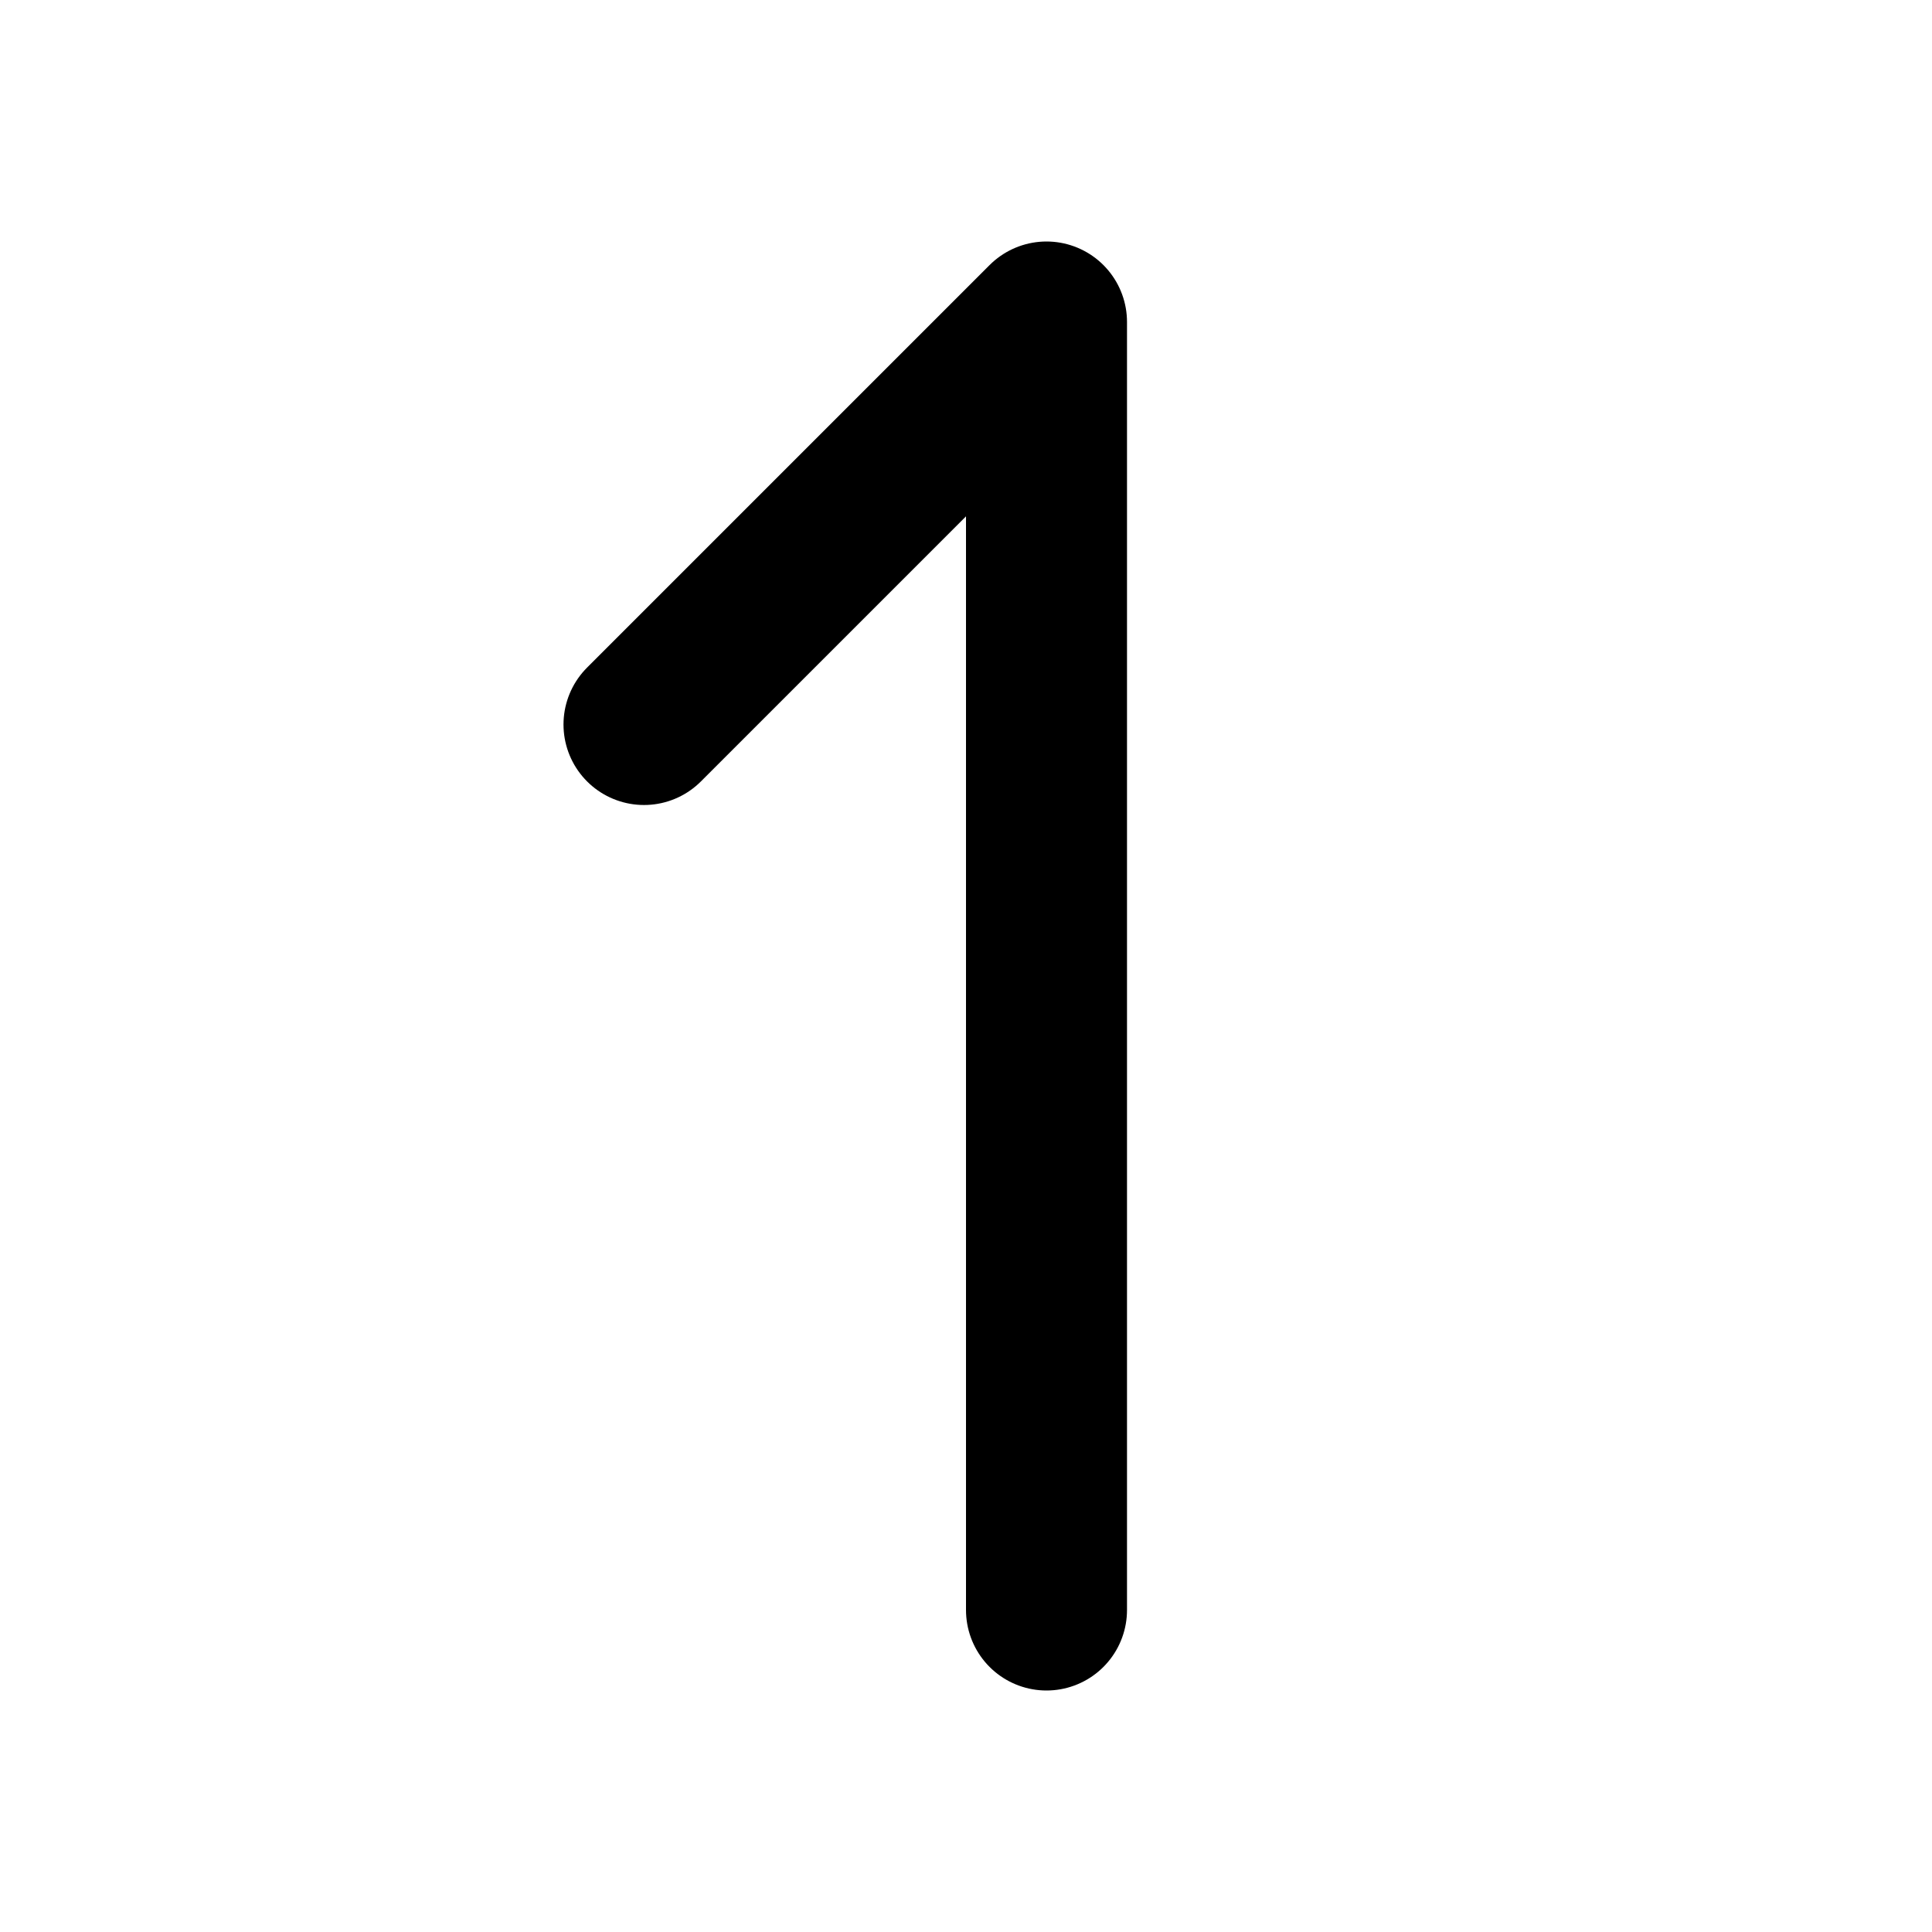
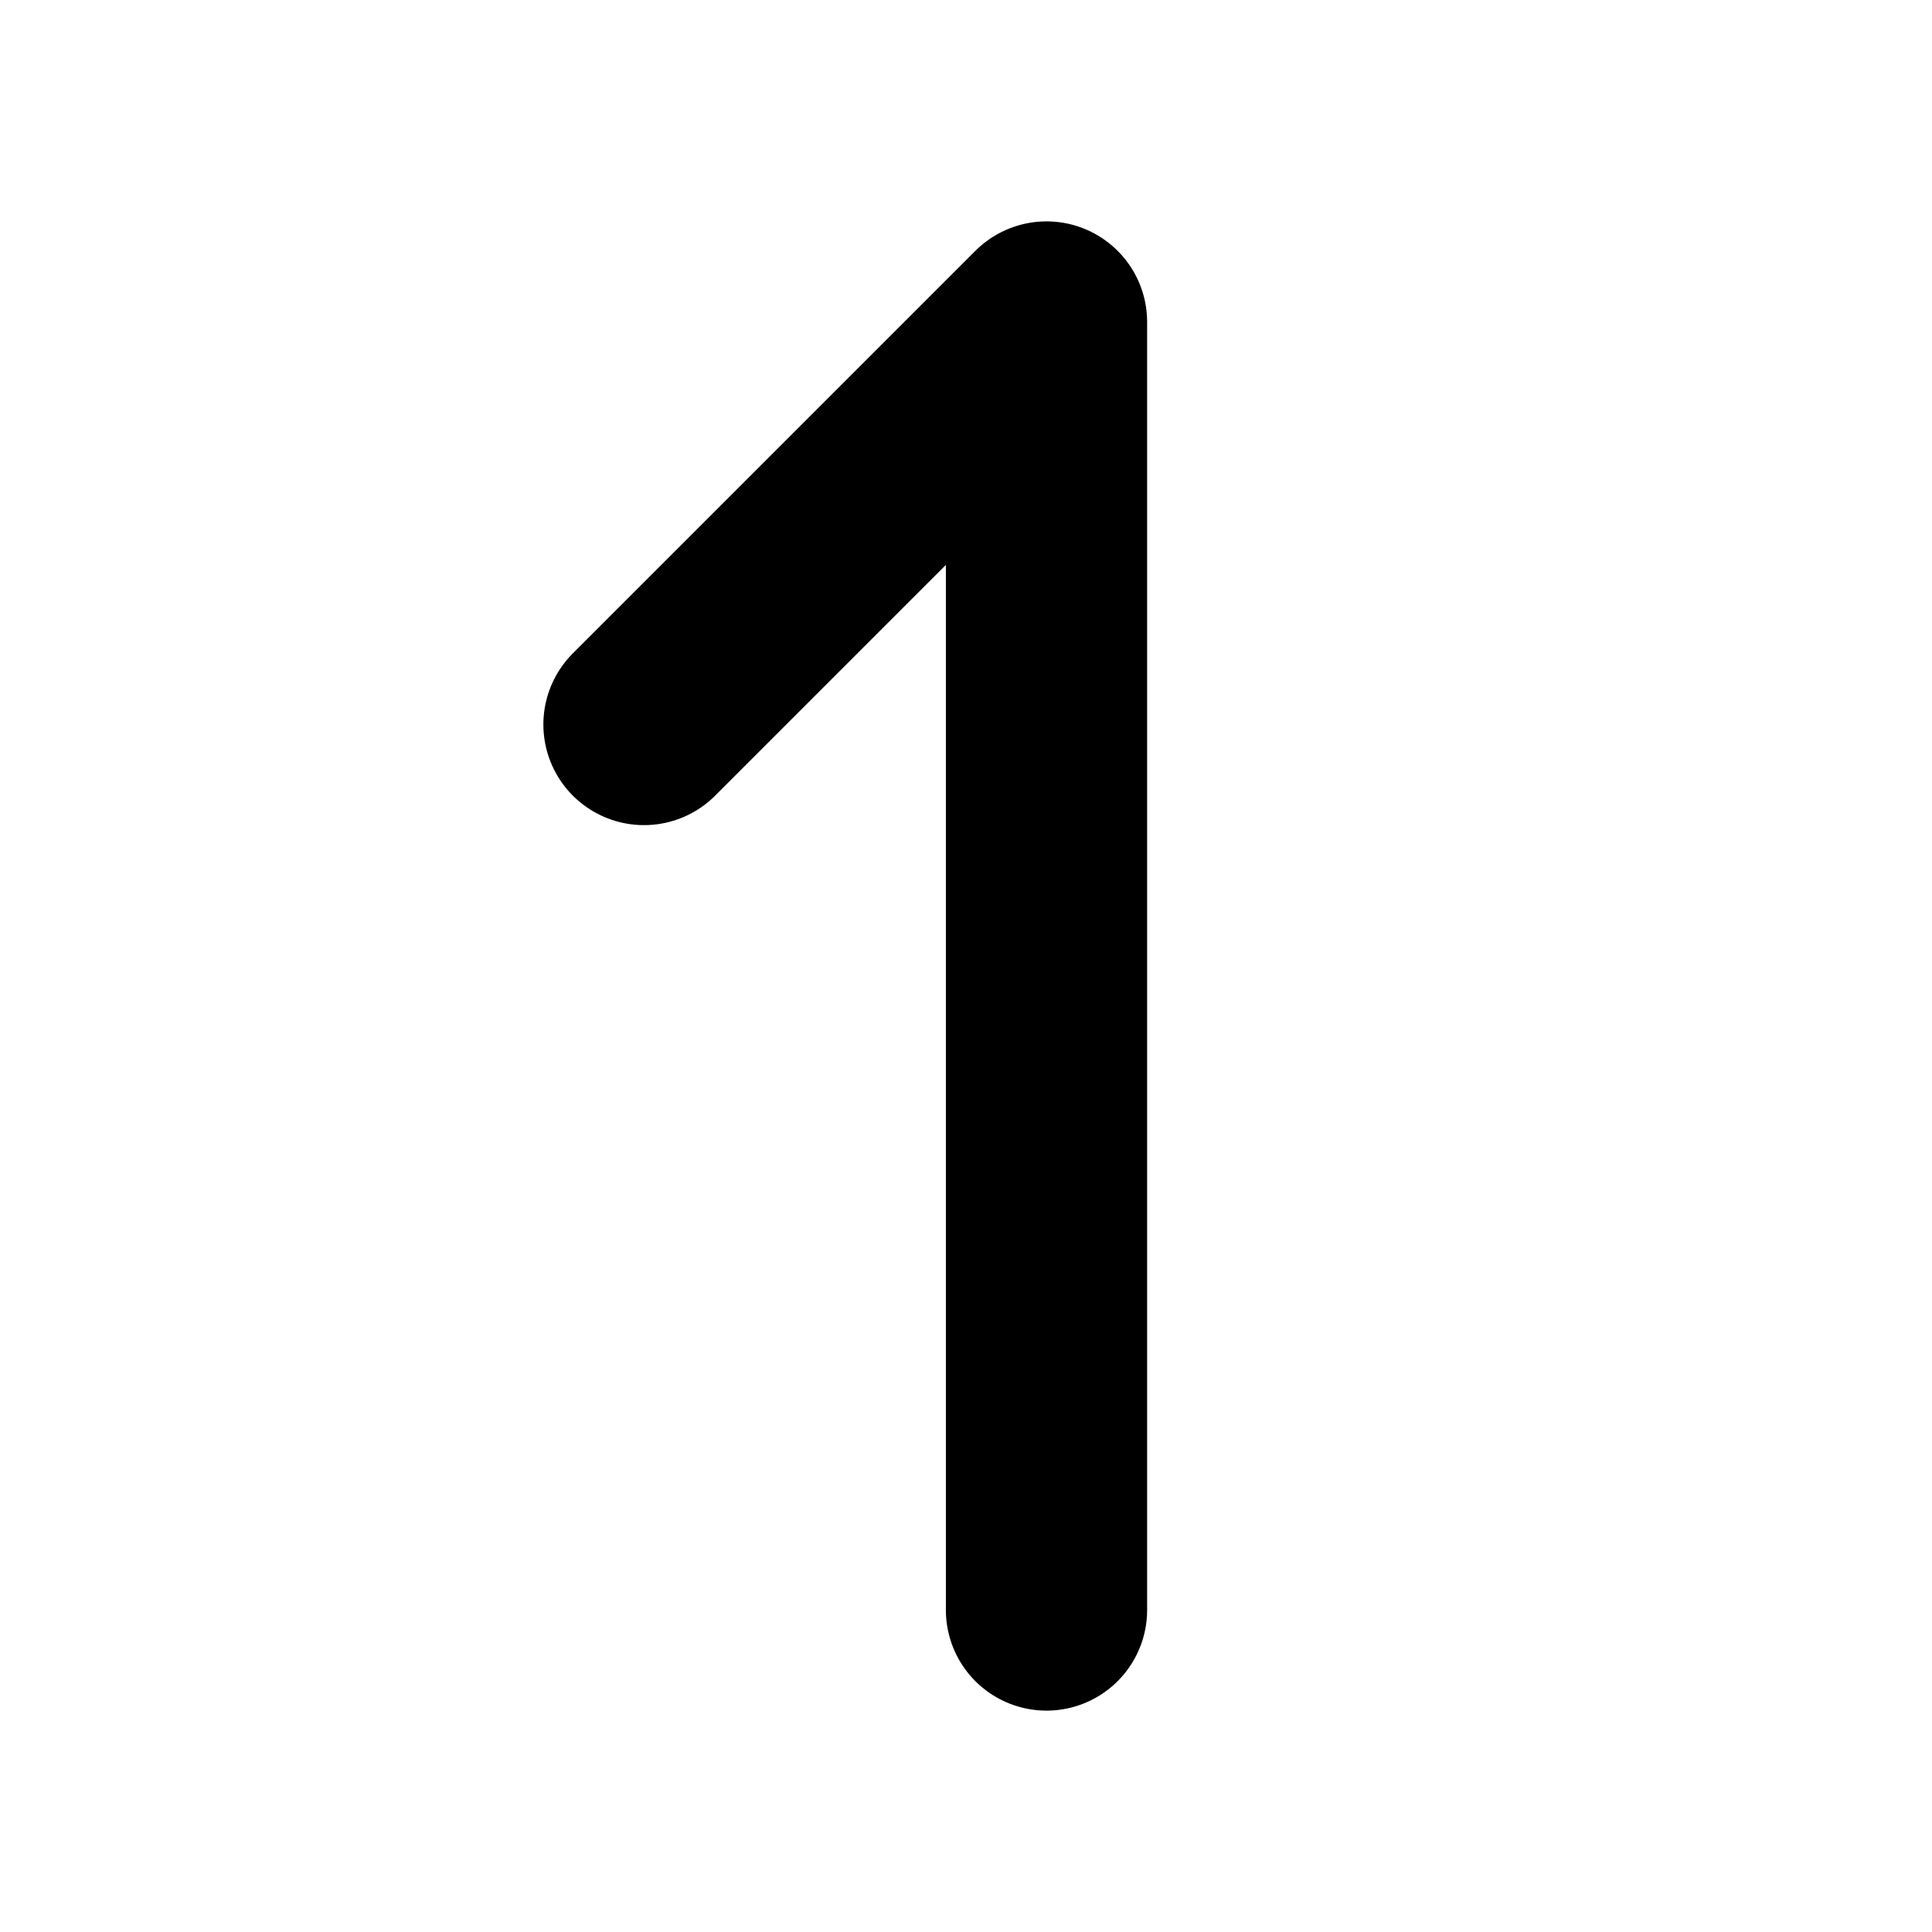
- <svg xmlns="http://www.w3.org/2000/svg" width="24" height="24" viewBox="0 0 24 24" fill="none" stroke="currentColor" stroke-width="2" stroke-linecap="round" stroke-linejoin="round">
+ <svg xmlns="http://www.w3.org/2000/svg" width="24" height="24" viewBox="0 0 24 24" fill="none" stroke="currentColor" stroke-width="2.5" stroke-linecap="round" stroke-linejoin="round">
  <path d="M13 20v-16l-5 5" />
</svg>
